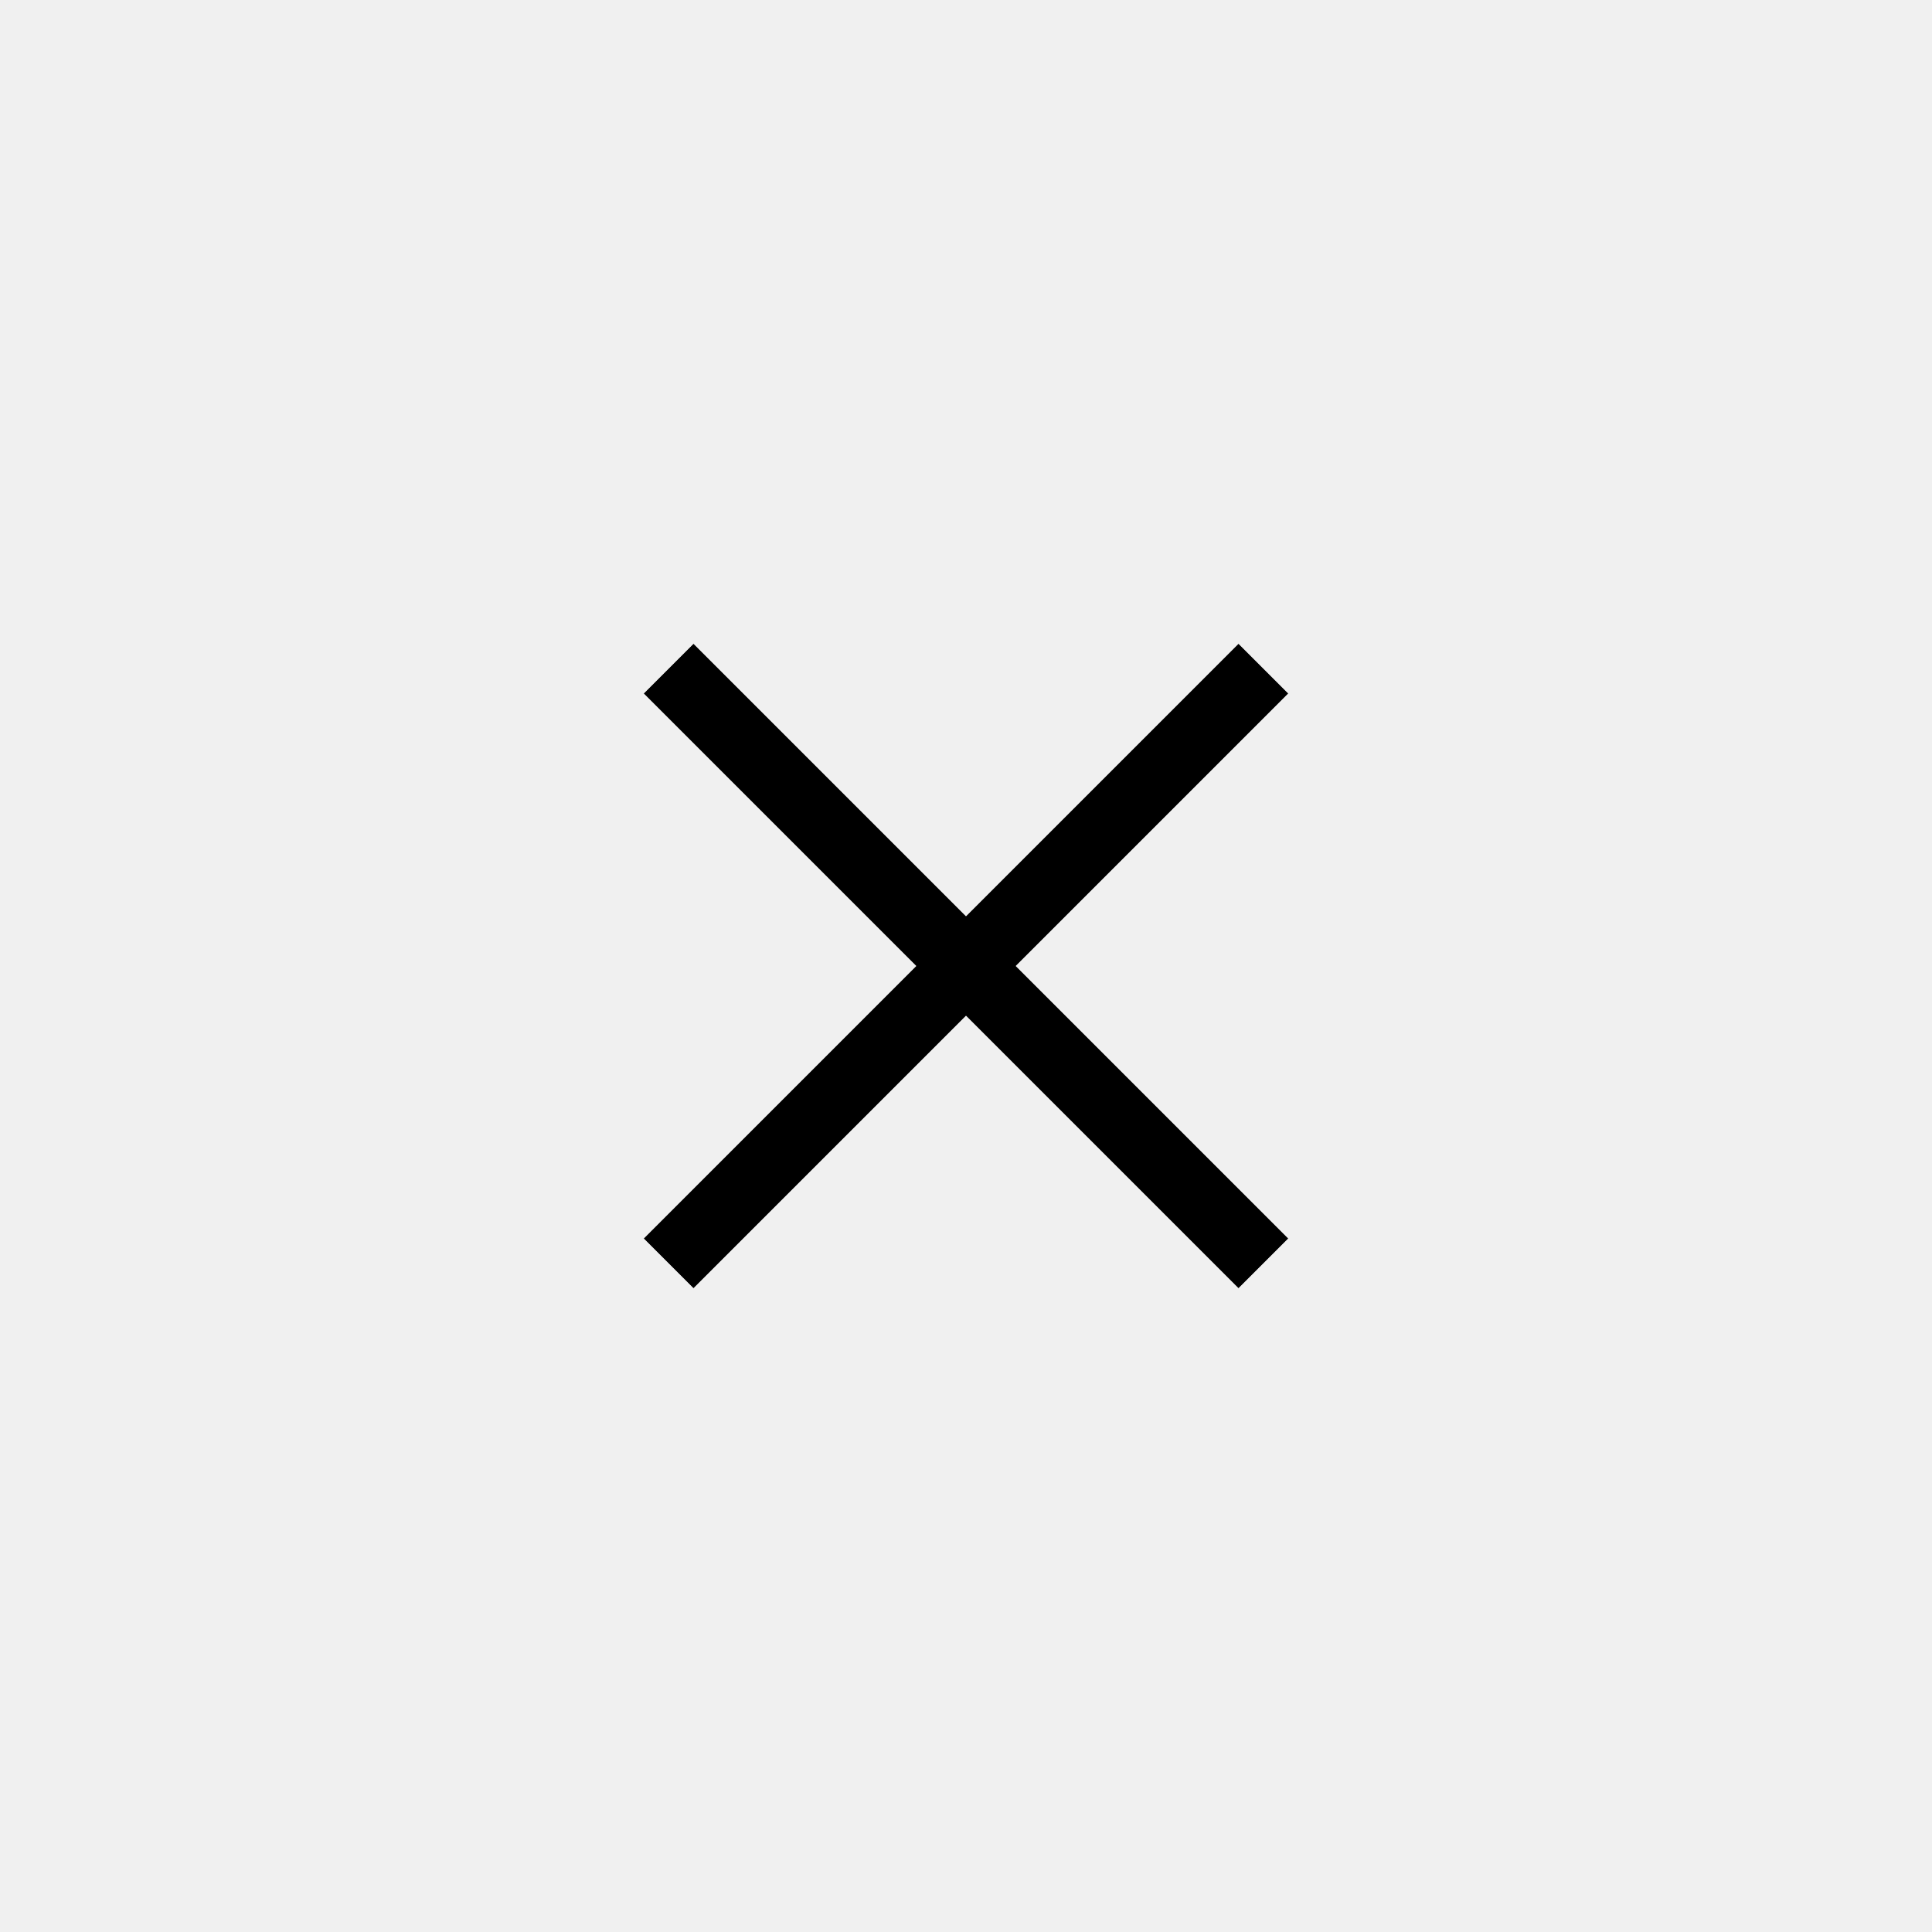
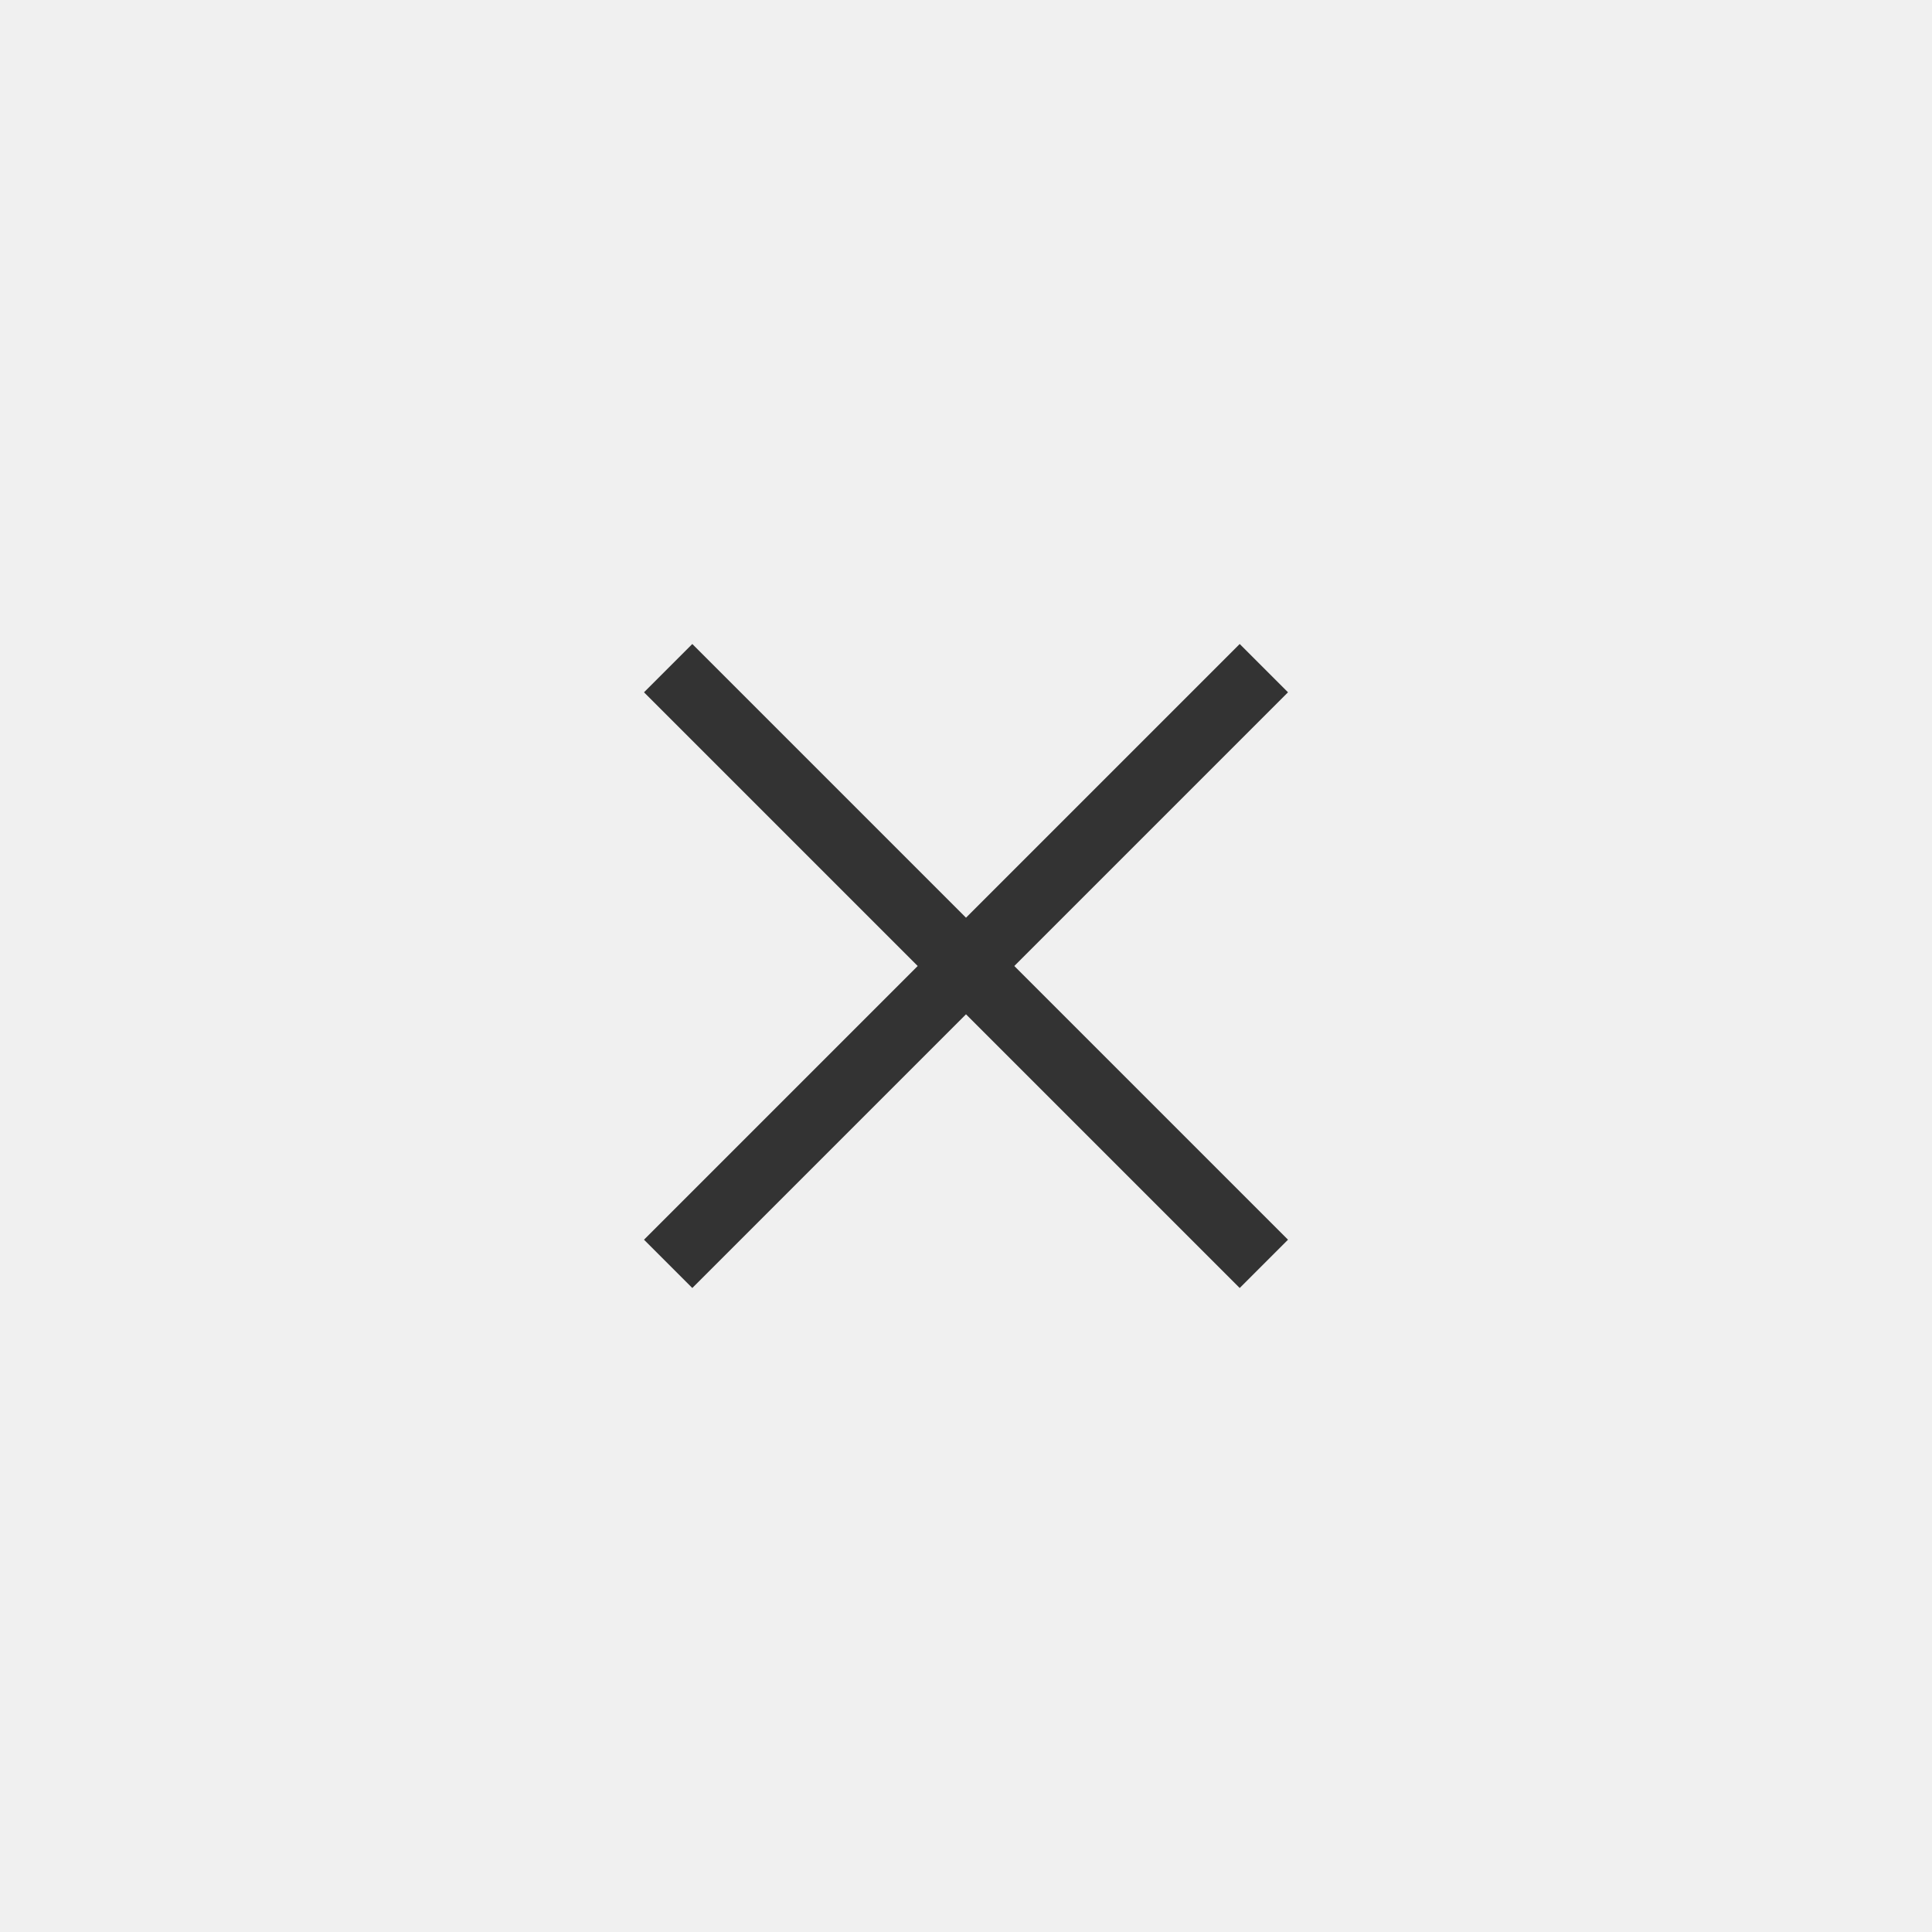
- <svg xmlns="http://www.w3.org/2000/svg" xmlns:xlink="http://www.w3.org/1999/xlink" width="24px" height="24px" viewBox="0 0 24 24" version="1.1">
-   <defs>
-     <path d="M12,11.385 L15.385,8 L16,8.615 L12.615,12 L16,15.385 L15.385,16 L12,12.615 L8.615,16 L8,15.385 L11.385,12 L8,8.615 L8.615,8 L12,11.385 Z" id="path-1" />
-   </defs>
-   <g id="09-Icons-/-Close-/-S" stroke="none" stroke-width="1" fill="none" fill-rule="evenodd">
-     <mask id="mask-2" fill="white">
-       <use xlink:href="#path-1" />
-     </mask>
-     <use id="Mask" fill="#333333" xlink:href="#path-1" />
-     <rect id="🎨-Color" fill="#000000" mask="url(#mask-2)" x="0" y="0" width="24" height="24" />
+ <svg xmlns="http://www.w3.org/2000/svg" width="24px" height="24px" viewBox="0 0 24 24" version="1.1">
+   <g id="09-Icons-/-Close-/-S-Copy" stroke="none" stroke-width="1" fill="none" fill-rule="evenodd">
+     <g id="Close-small" transform="translate(8, 8)" fill="#333333">
+       <polygon id="Path" points="4 3.4 7.4 0 8 0.6 4.6 4 8 7.4 7.4 8 4 4.6 0.6 8 0 7.4 3.4 4 0 0.6 0.6 0" />
+     </g>
  </g>
</svg>
